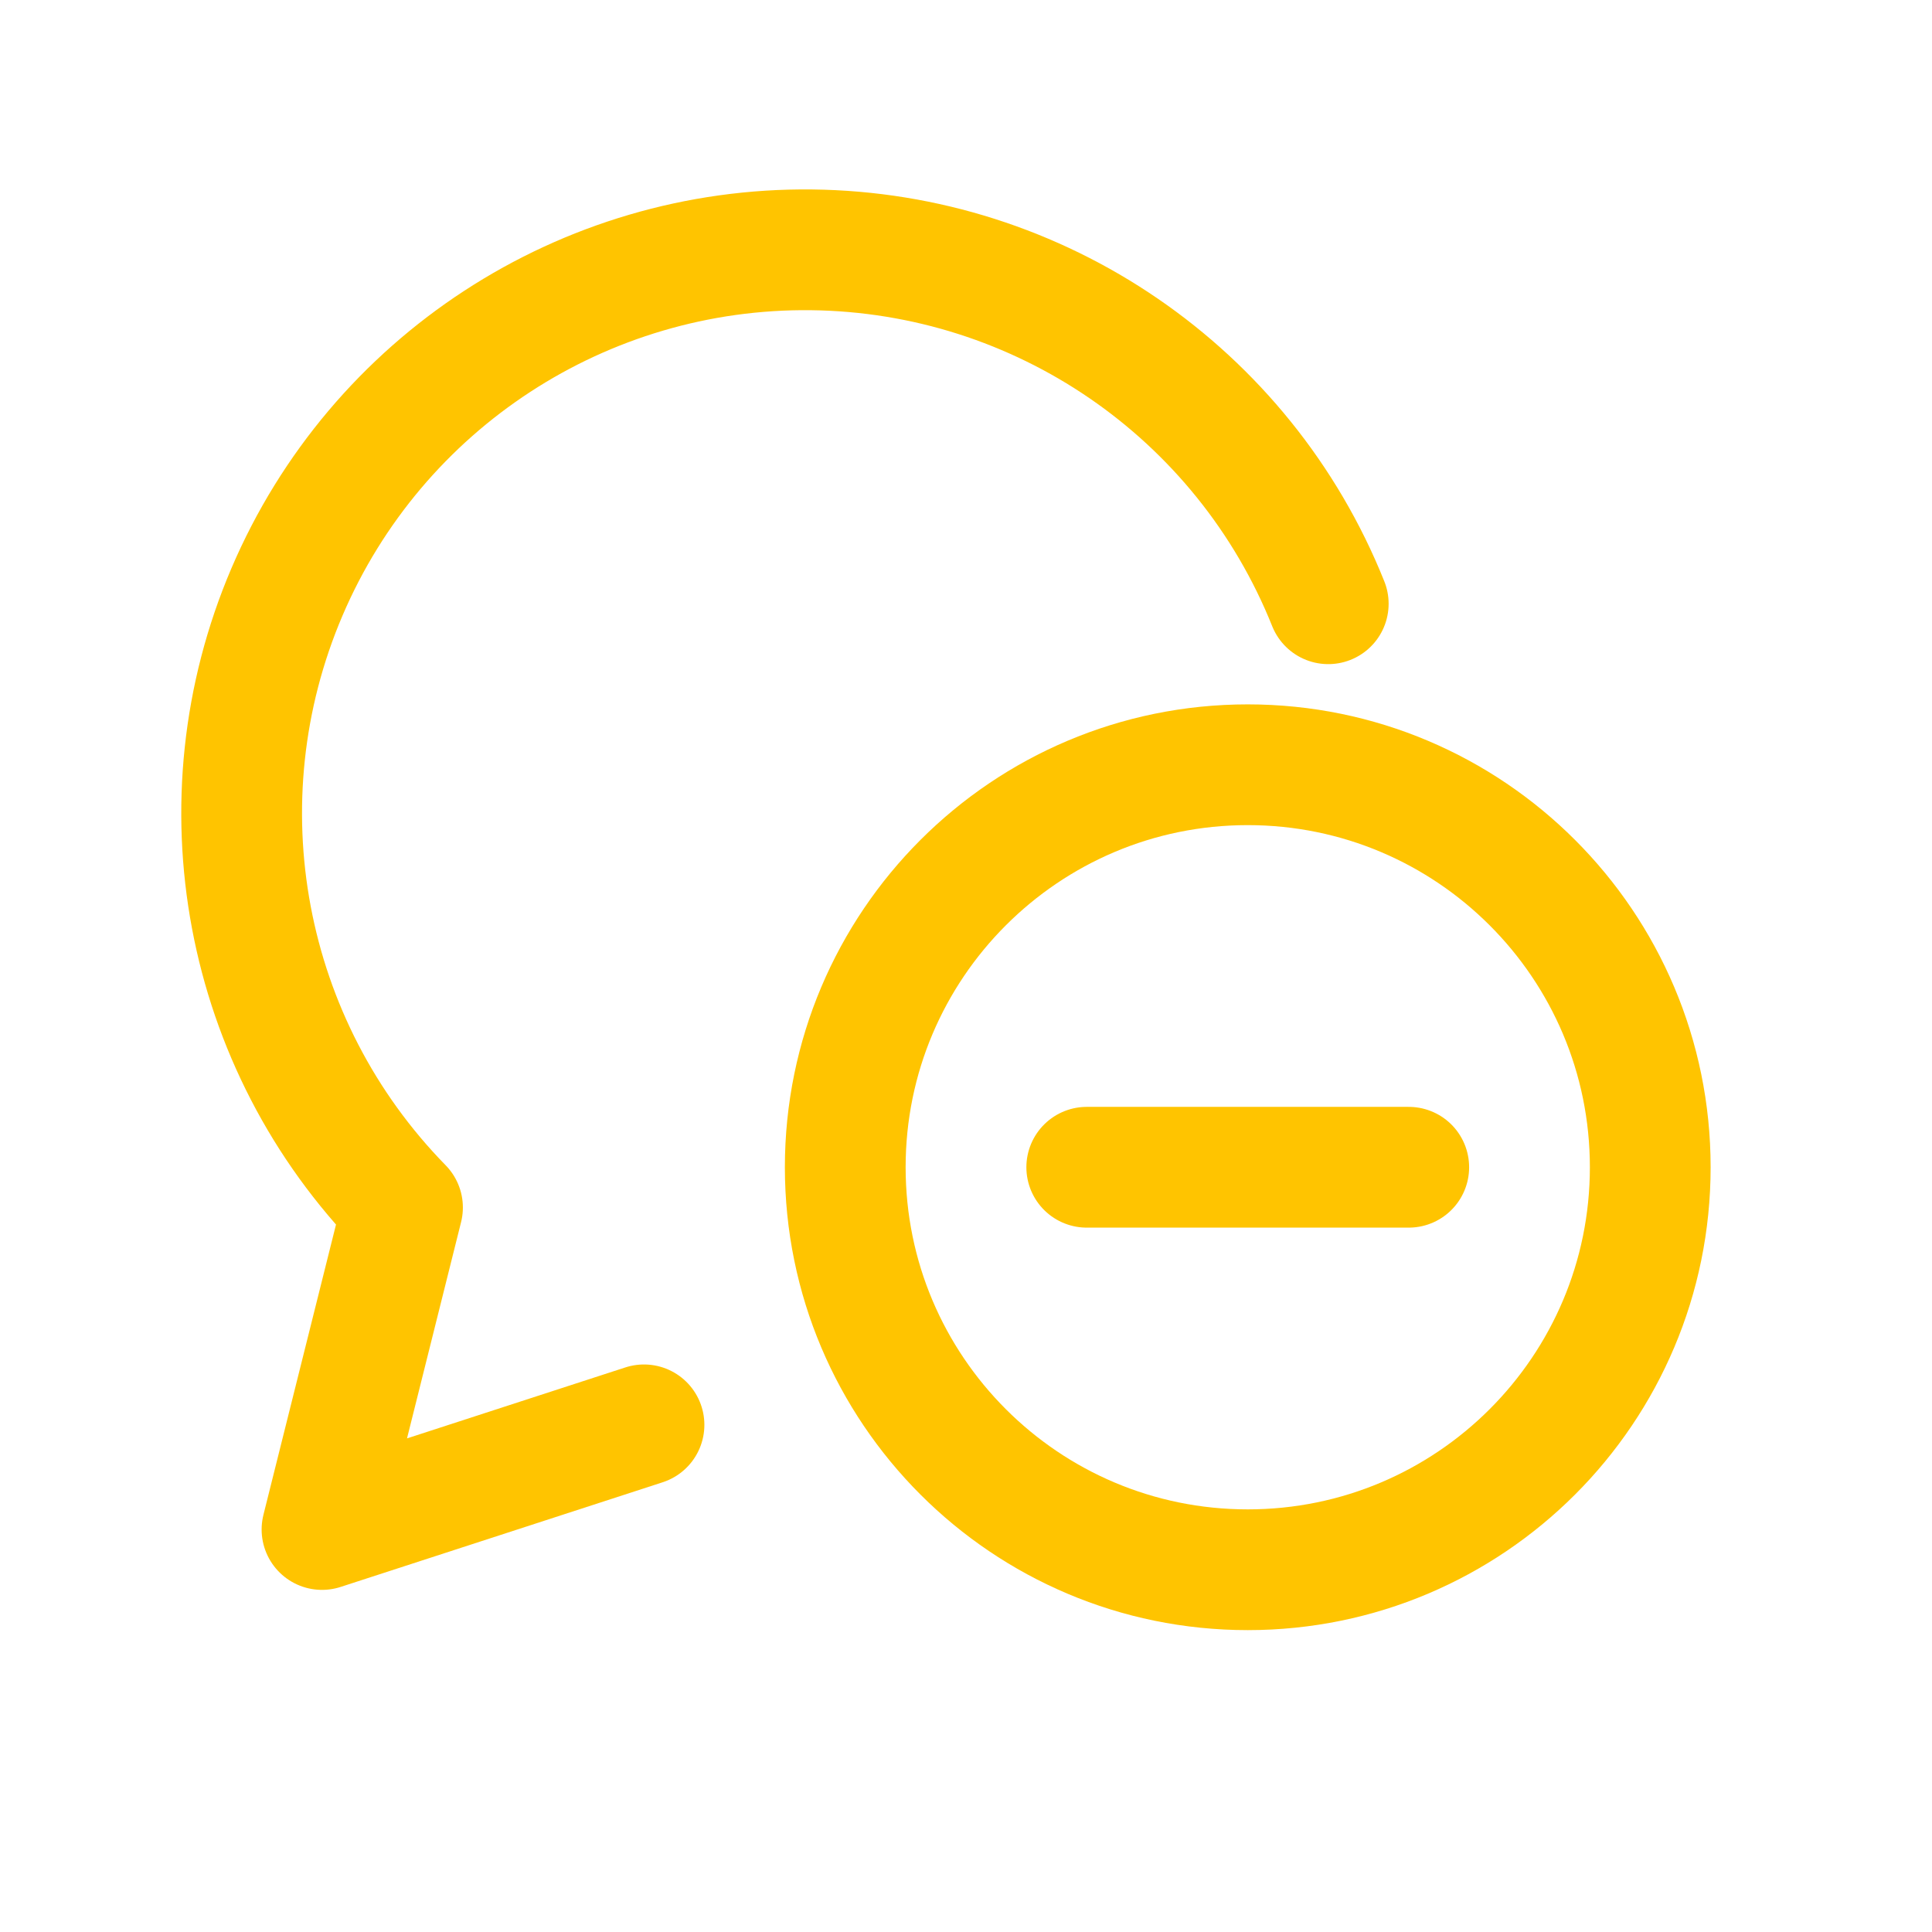
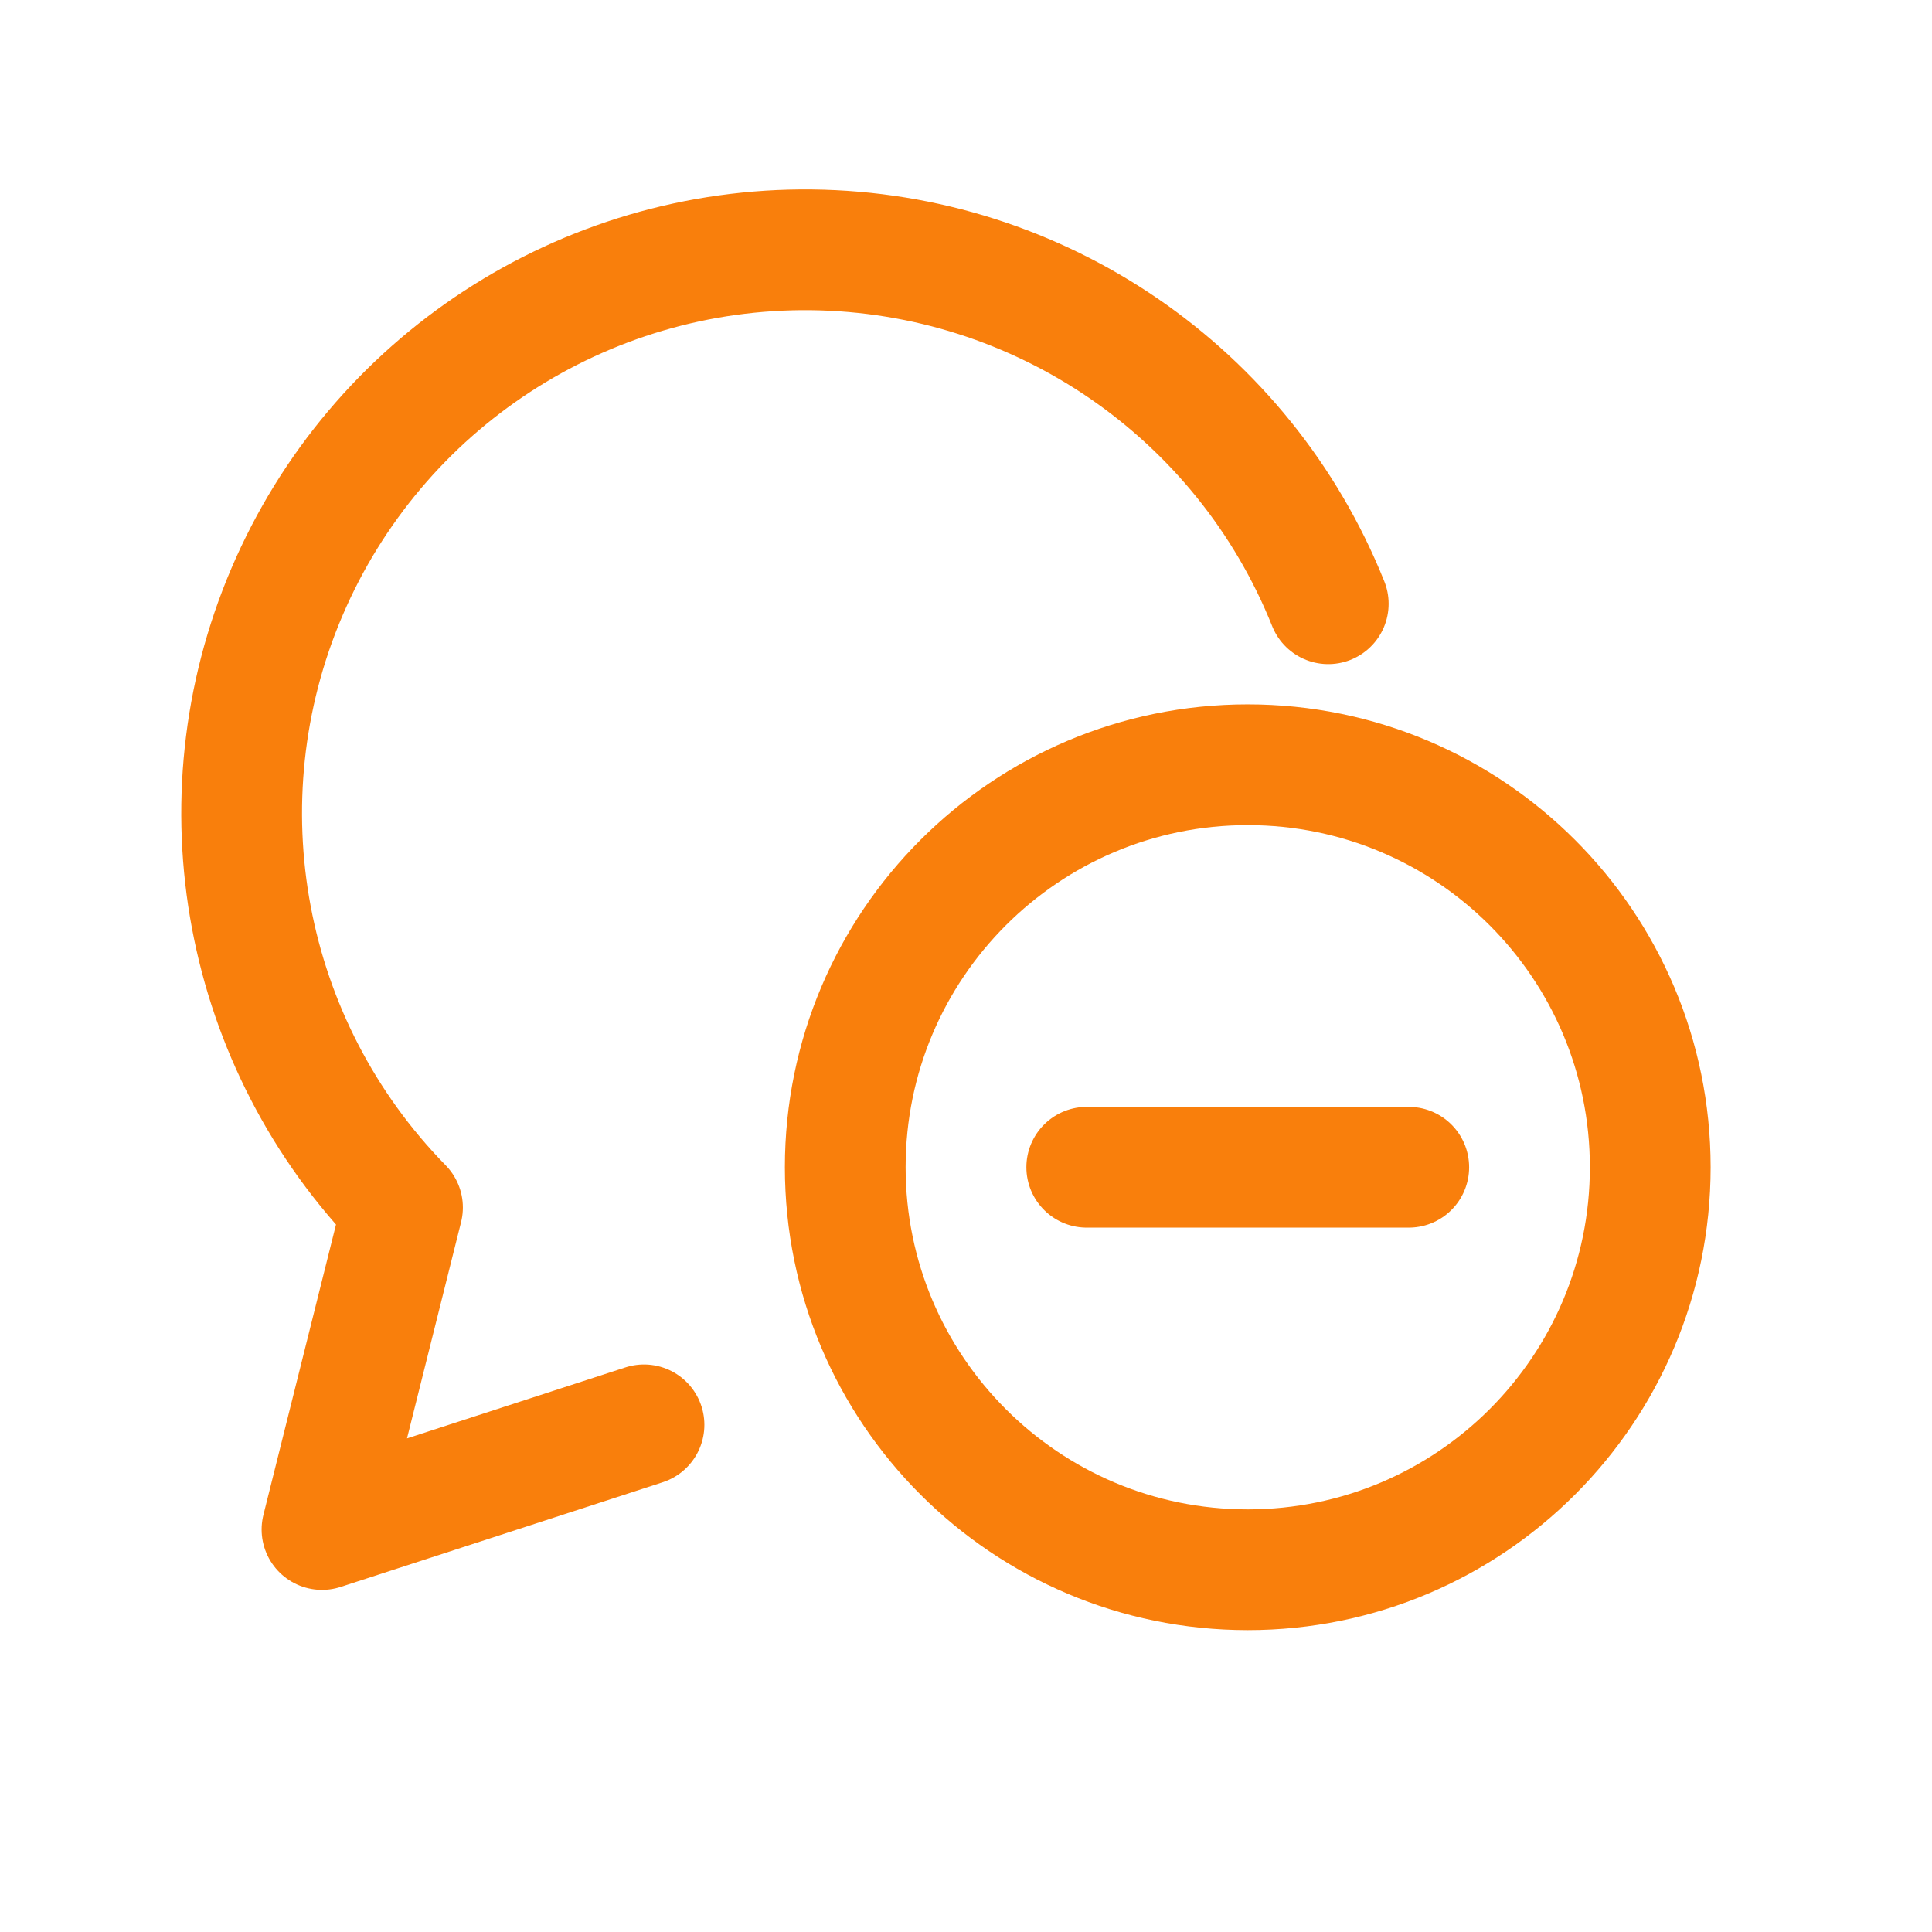
- <svg xmlns="http://www.w3.org/2000/svg" width="24" height="24" viewBox="0 0 24 24" fill="none" stroke="#ffc400" stroke-width="1.5" stroke-linecap="round" stroke-linejoin="round">
+ <svg xmlns="http://www.w3.org/2000/svg" width="24" height="24" viewBox="0 0 24 24" fill="none" stroke="#f97f0c" stroke-width="1.5" stroke-linecap="round" stroke-linejoin="round">
  <path d="M16.5 7.5A7 7 0 1 0 5 15l-1 4 4-1.3" />
  <circle cx="15.5" cy="14.5" r="5" />
  <path d="M13.5 14.5h4" />
</svg>
